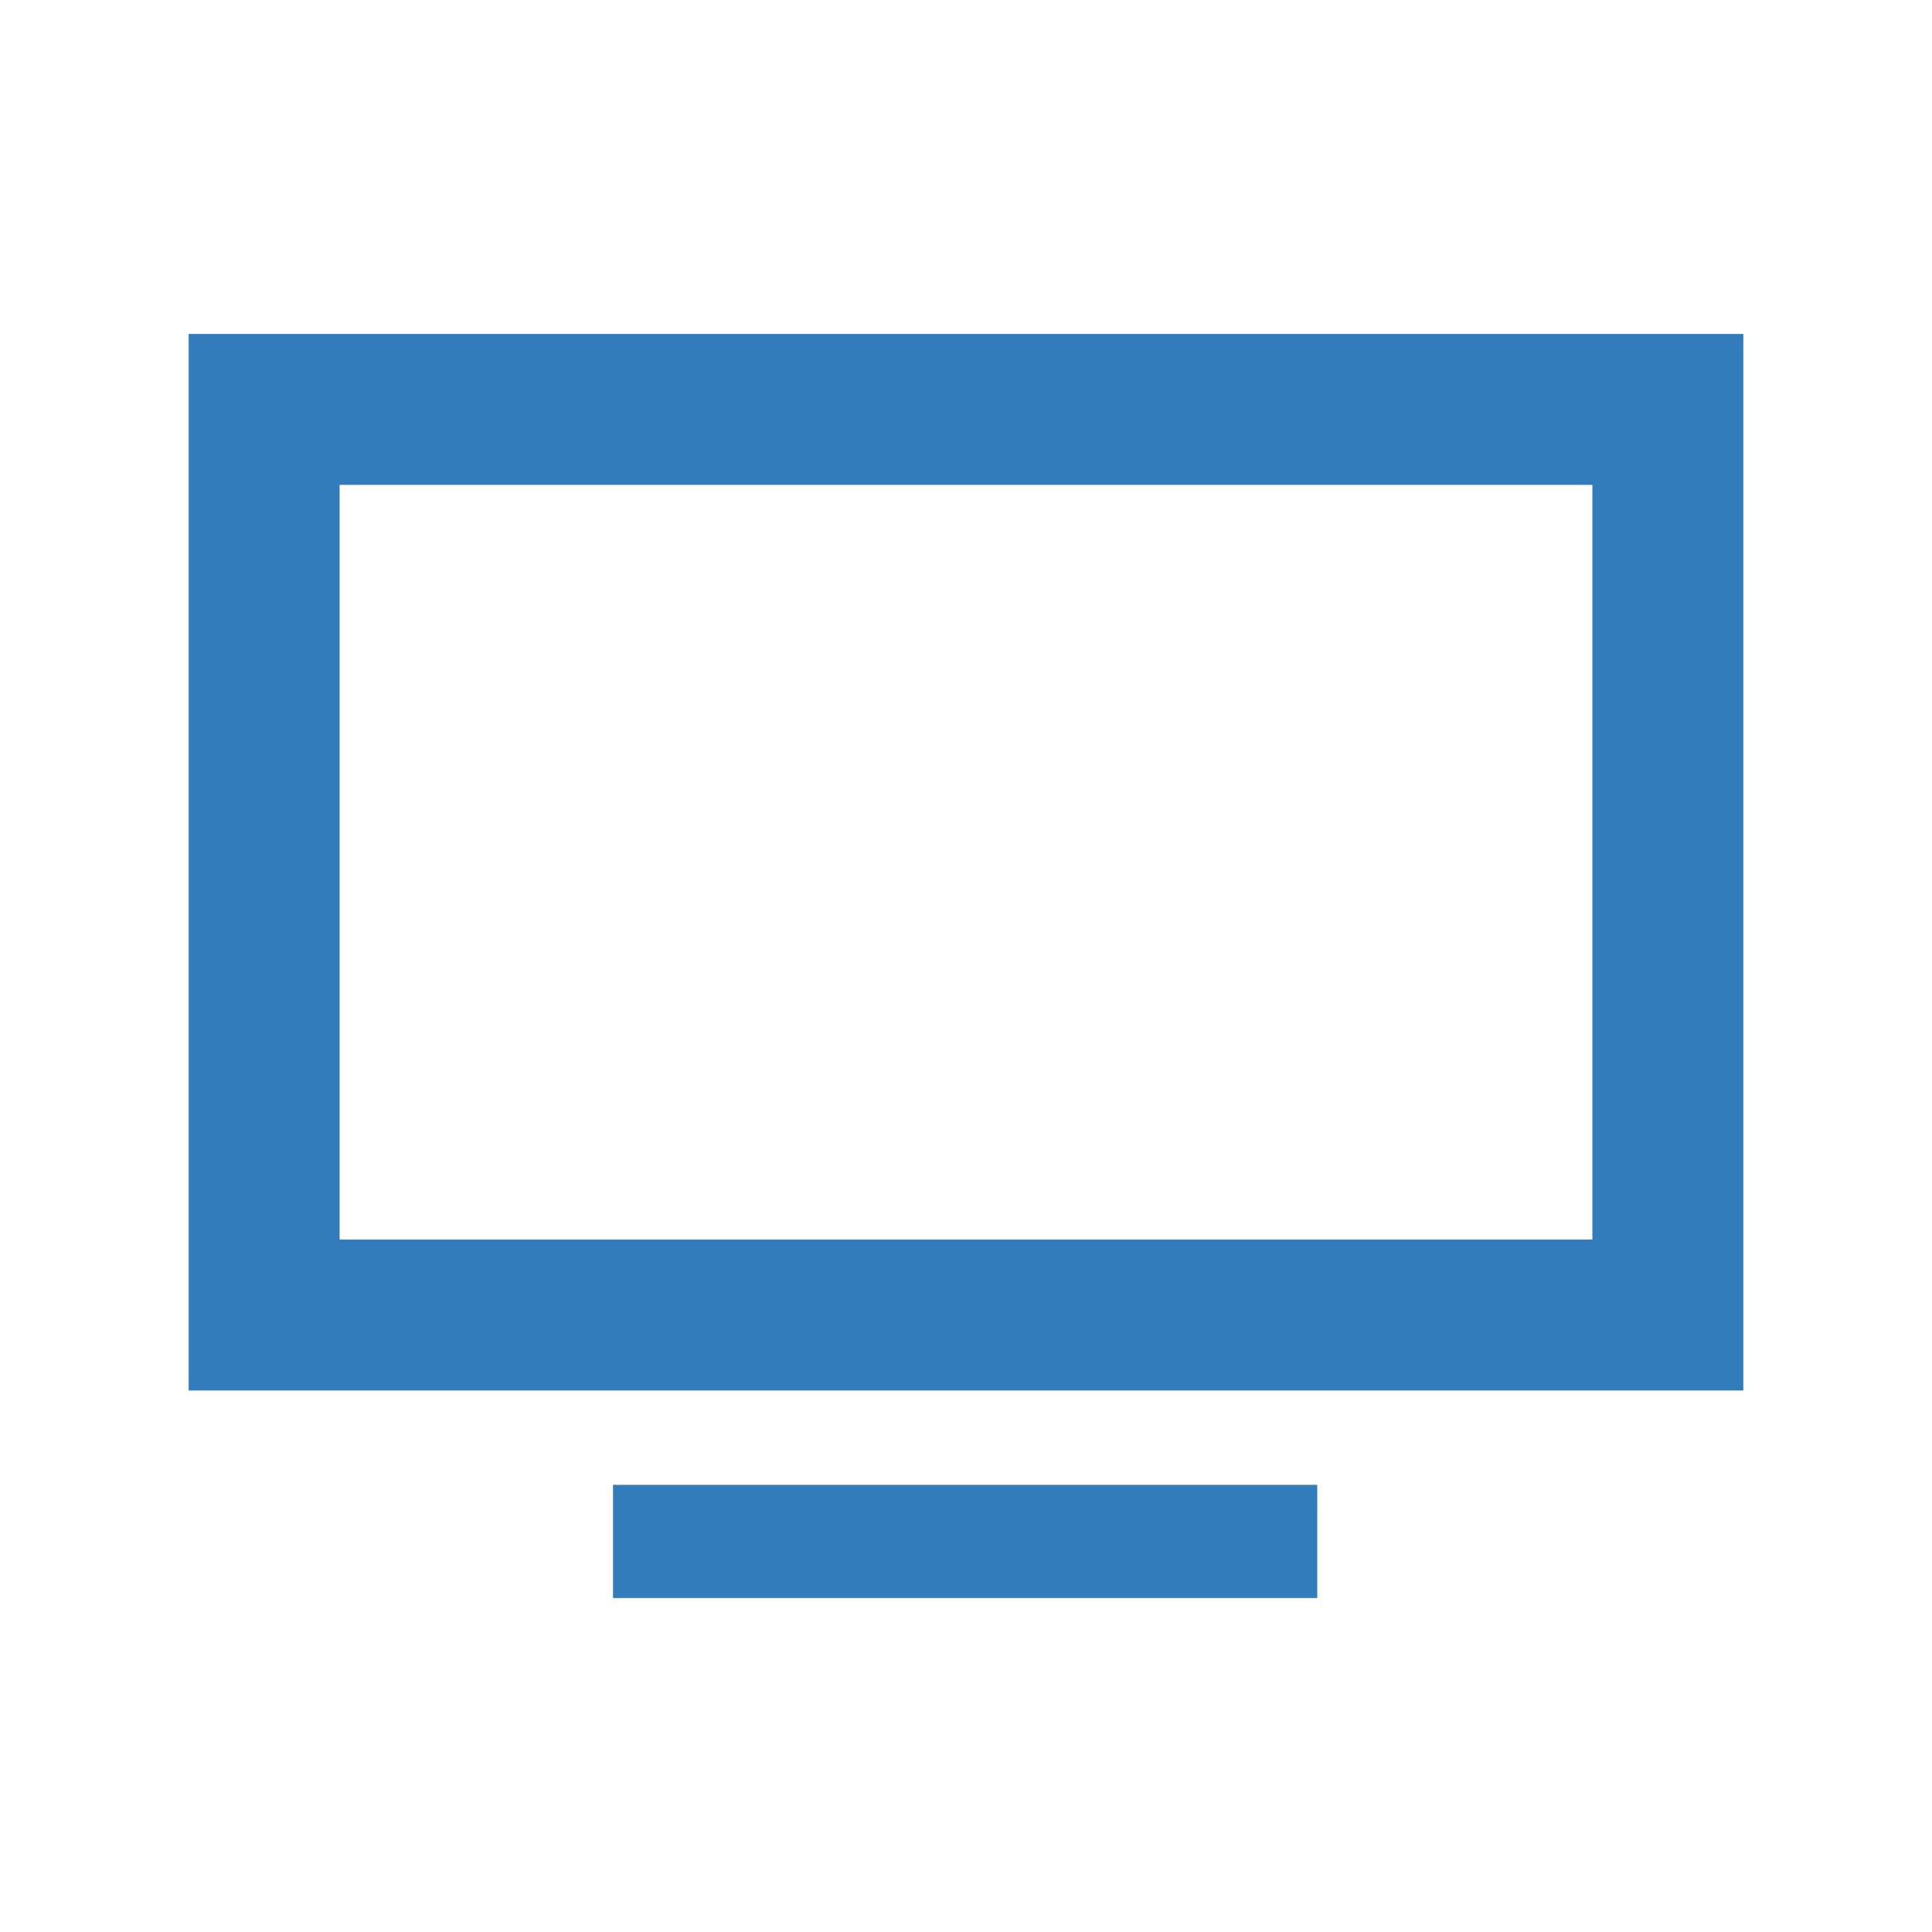
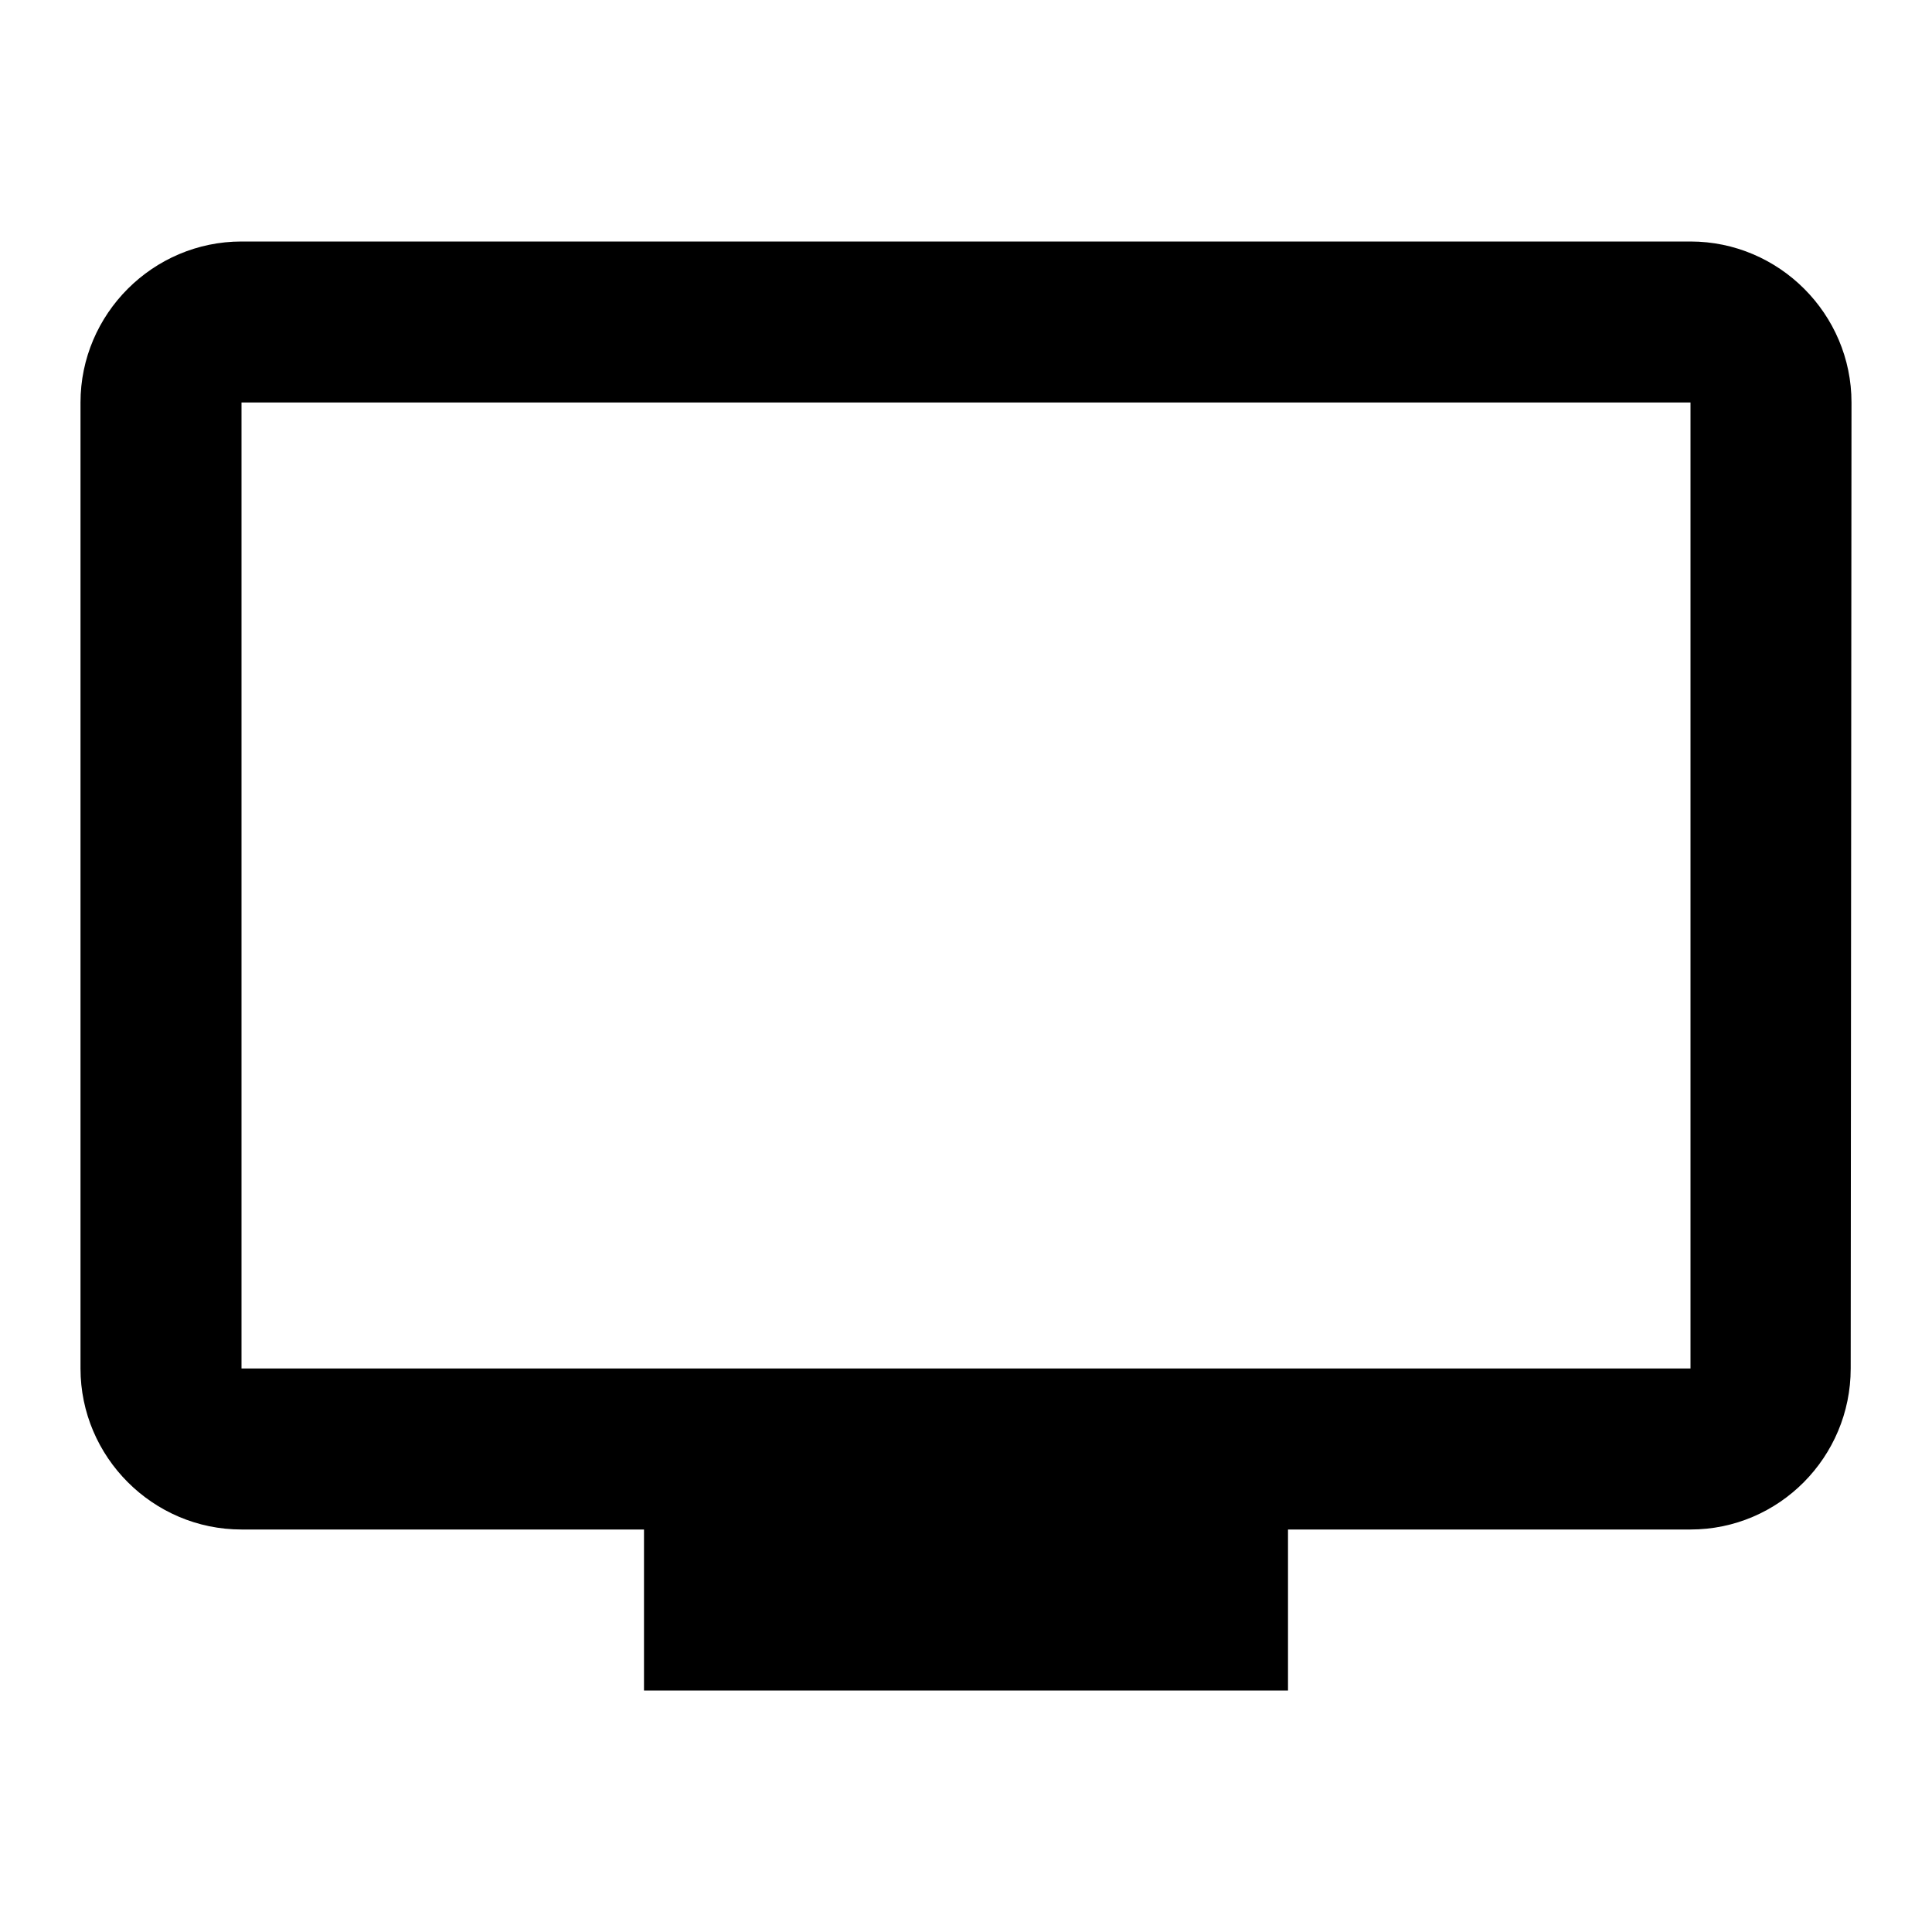
- <svg xmlns="http://www.w3.org/2000/svg" version="1.1" x="0px" y="0px" width="512px" height="512px" viewBox="0 0 512 512" enable-background="new 0 0 512 512" xml:space="preserve" id="svg2">
-   <defs id="defs7" />
-   <path id="tv-8-icon" d="M462,88.5v280H50v-280H462z M422,128.5H90v200h332V128.5z M349.083,393.5H162.456v30h186.627V393.5z" style="fill:#337cbb;fill-opacity:1" />
+ <svg xmlns="http://www.w3.org/2000/svg" viewBox="0 0 24 24" fill="black" width="48px" height="48px">
+   <path d="M0 0h24v24H0z" fill="none" />
+   <path d="M21 3H3c-1.1 0-2 .9-2 2v12c0 1.1.9 2 2 2h5v2h8v-2h5c1.1 0 1.99-.9 1.99-2L23 5c0-1.1-.9-2-2-2zm0 14H3V5h18v12z" />
</svg>
